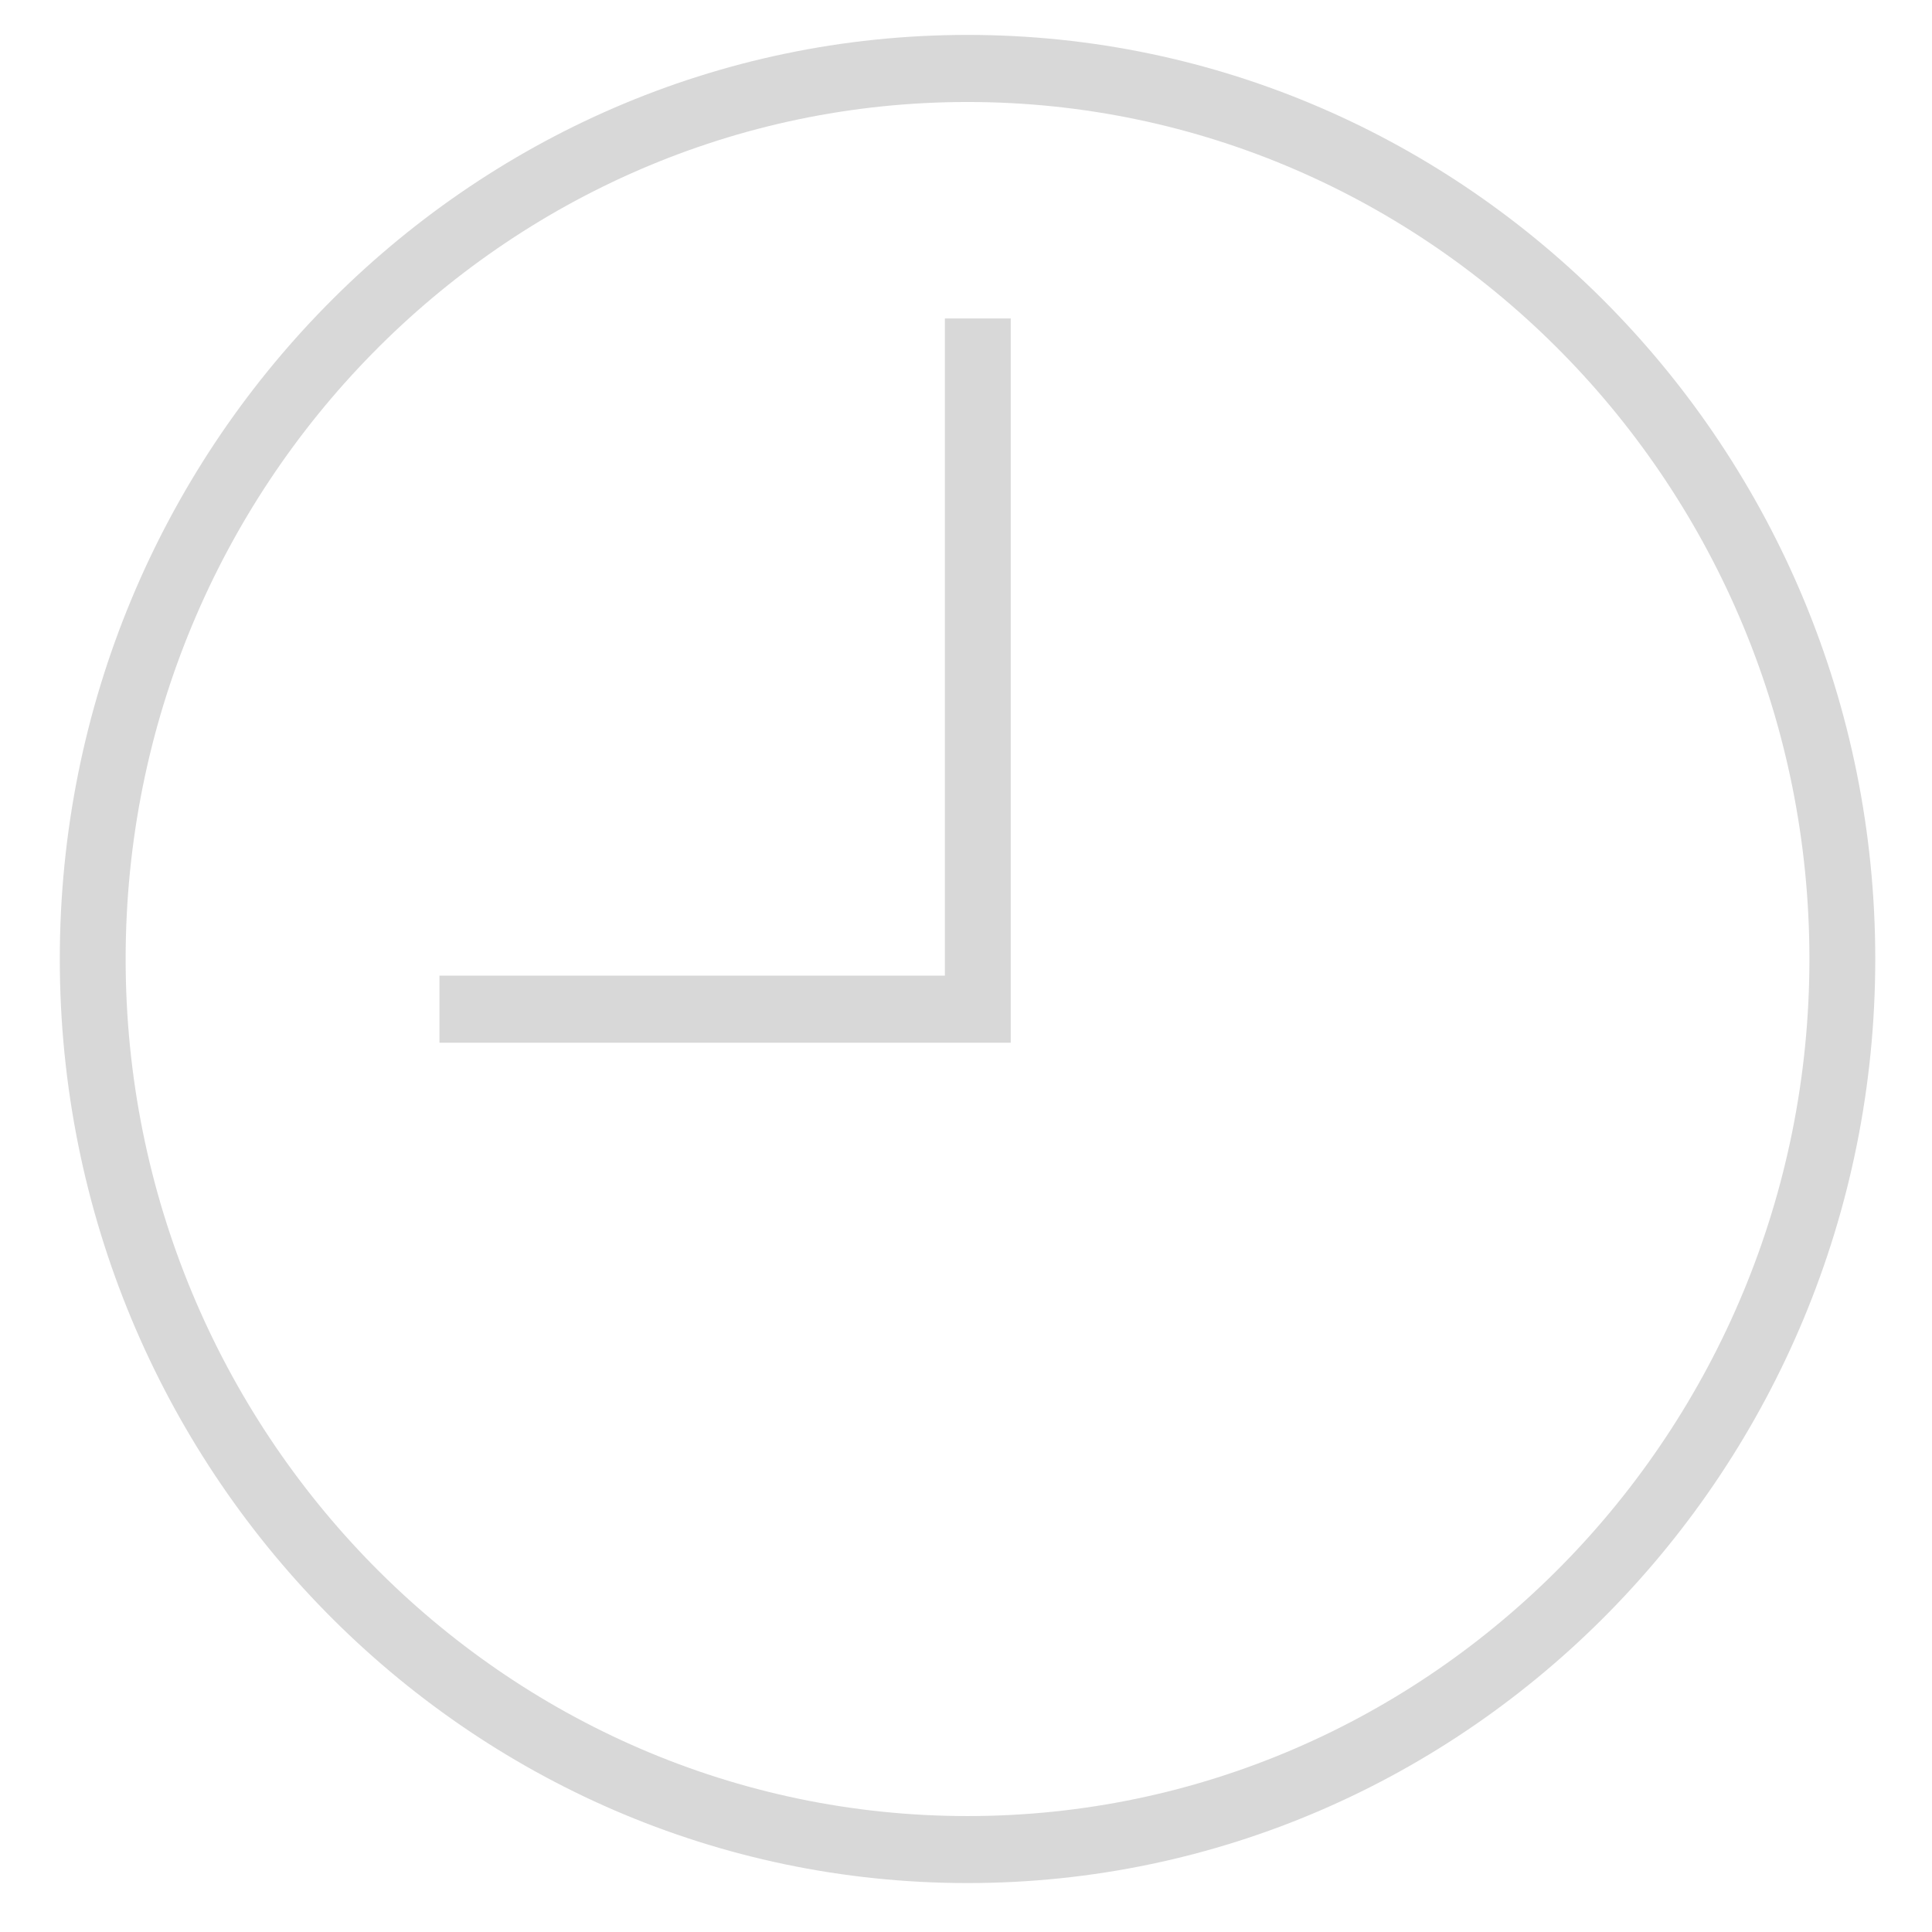
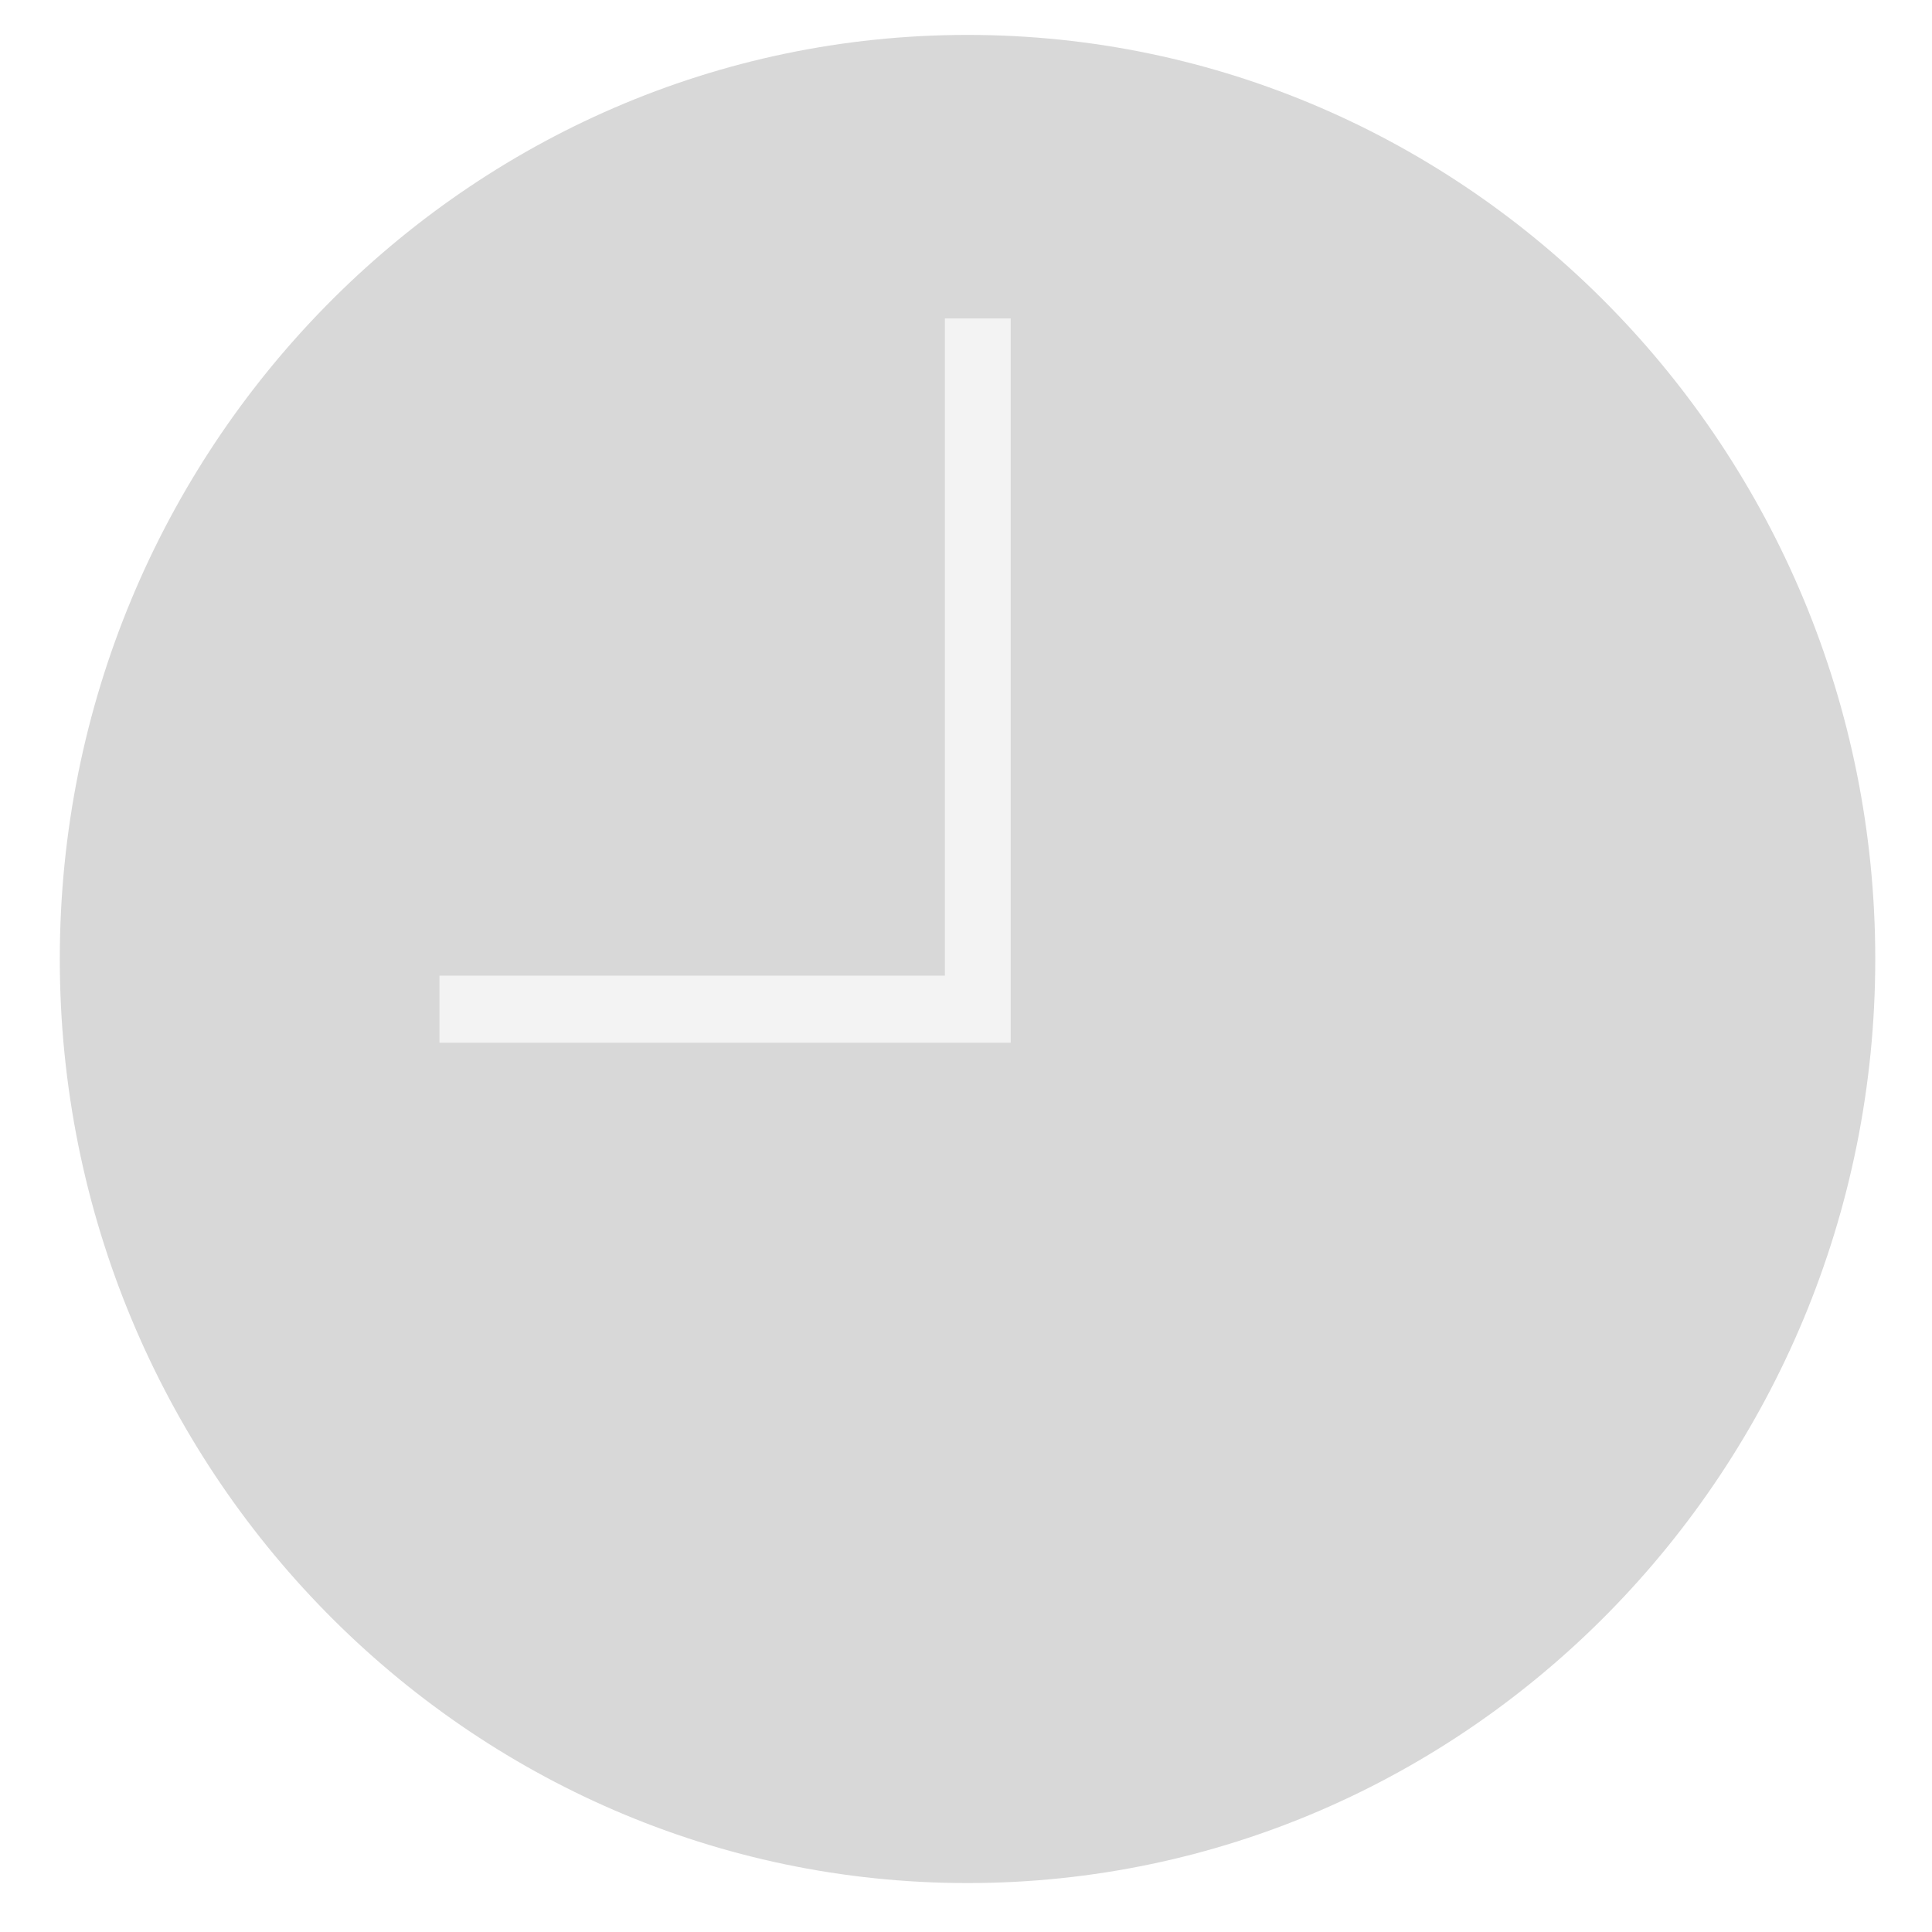
<svg xmlns="http://www.w3.org/2000/svg" width="25px" height="25px" viewBox="0 0 25 25" version="1.1">
  <defs />
  <g id="Page-1" stroke="none" stroke-width="1" fill="none" fill-rule="evenodd">
-     <g id="Startscreen-2-Copy-16" transform="translate(-546, -233)" fill="#D8D8D8">
+     <g id="Startscreen-2-Copy-16" transform="translate(-546, -233)">
      <g id="Graph_Erdzeitalter" transform="translate(546.3908, 232.8908)">
-         <path d="M12.129,24.476 C5.652,24.476 0.383,19.113 0.383,12.519 C0.383,5.926 5.652,0.561 12.129,0.561 C18.606,0.561 23.875,5.926 23.875,12.519 C23.875,19.113 18.606,24.476 12.129,24.476 L12.129,24.476 Z M12.129,1.429 C6.122,1.429 1.235,6.404 1.235,12.519 C1.235,18.634 6.122,23.609 12.129,23.609 C18.136,23.609 23.023,18.634 23.023,12.519 C23.023,6.404 18.136,1.429 12.129,1.429 L12.129,1.429 Z" id="Fill-1" />
-         <path d="M12.688,13.602 L5.296,13.602 L5.296,12.734 L11.836,12.734 L11.836,4.23 L12.688,4.23 L12.688,13.602" id="Fill-2" />
+         <path d="M12.129,24.476 C5.652,24.476 0.383,19.113 0.383,12.519 C0.383,5.926 5.652,0.561 12.129,0.561 C18.606,0.561 23.875,5.926 23.875,12.519 C23.875,19.113 18.606,24.476 12.129,24.476 L12.129,24.476 Z" id="Fill-1" fill="#D8D8D8" />
+         <path d="M12.688,13.602 L5.296,13.602 L5.296,12.734 L11.836,12.734 L11.836,4.23 L12.688,4.23 L12.688,13.602" id="Fill-2" fill="#F3F3F3" />
      </g>
    </g>
  </g>
</svg>
